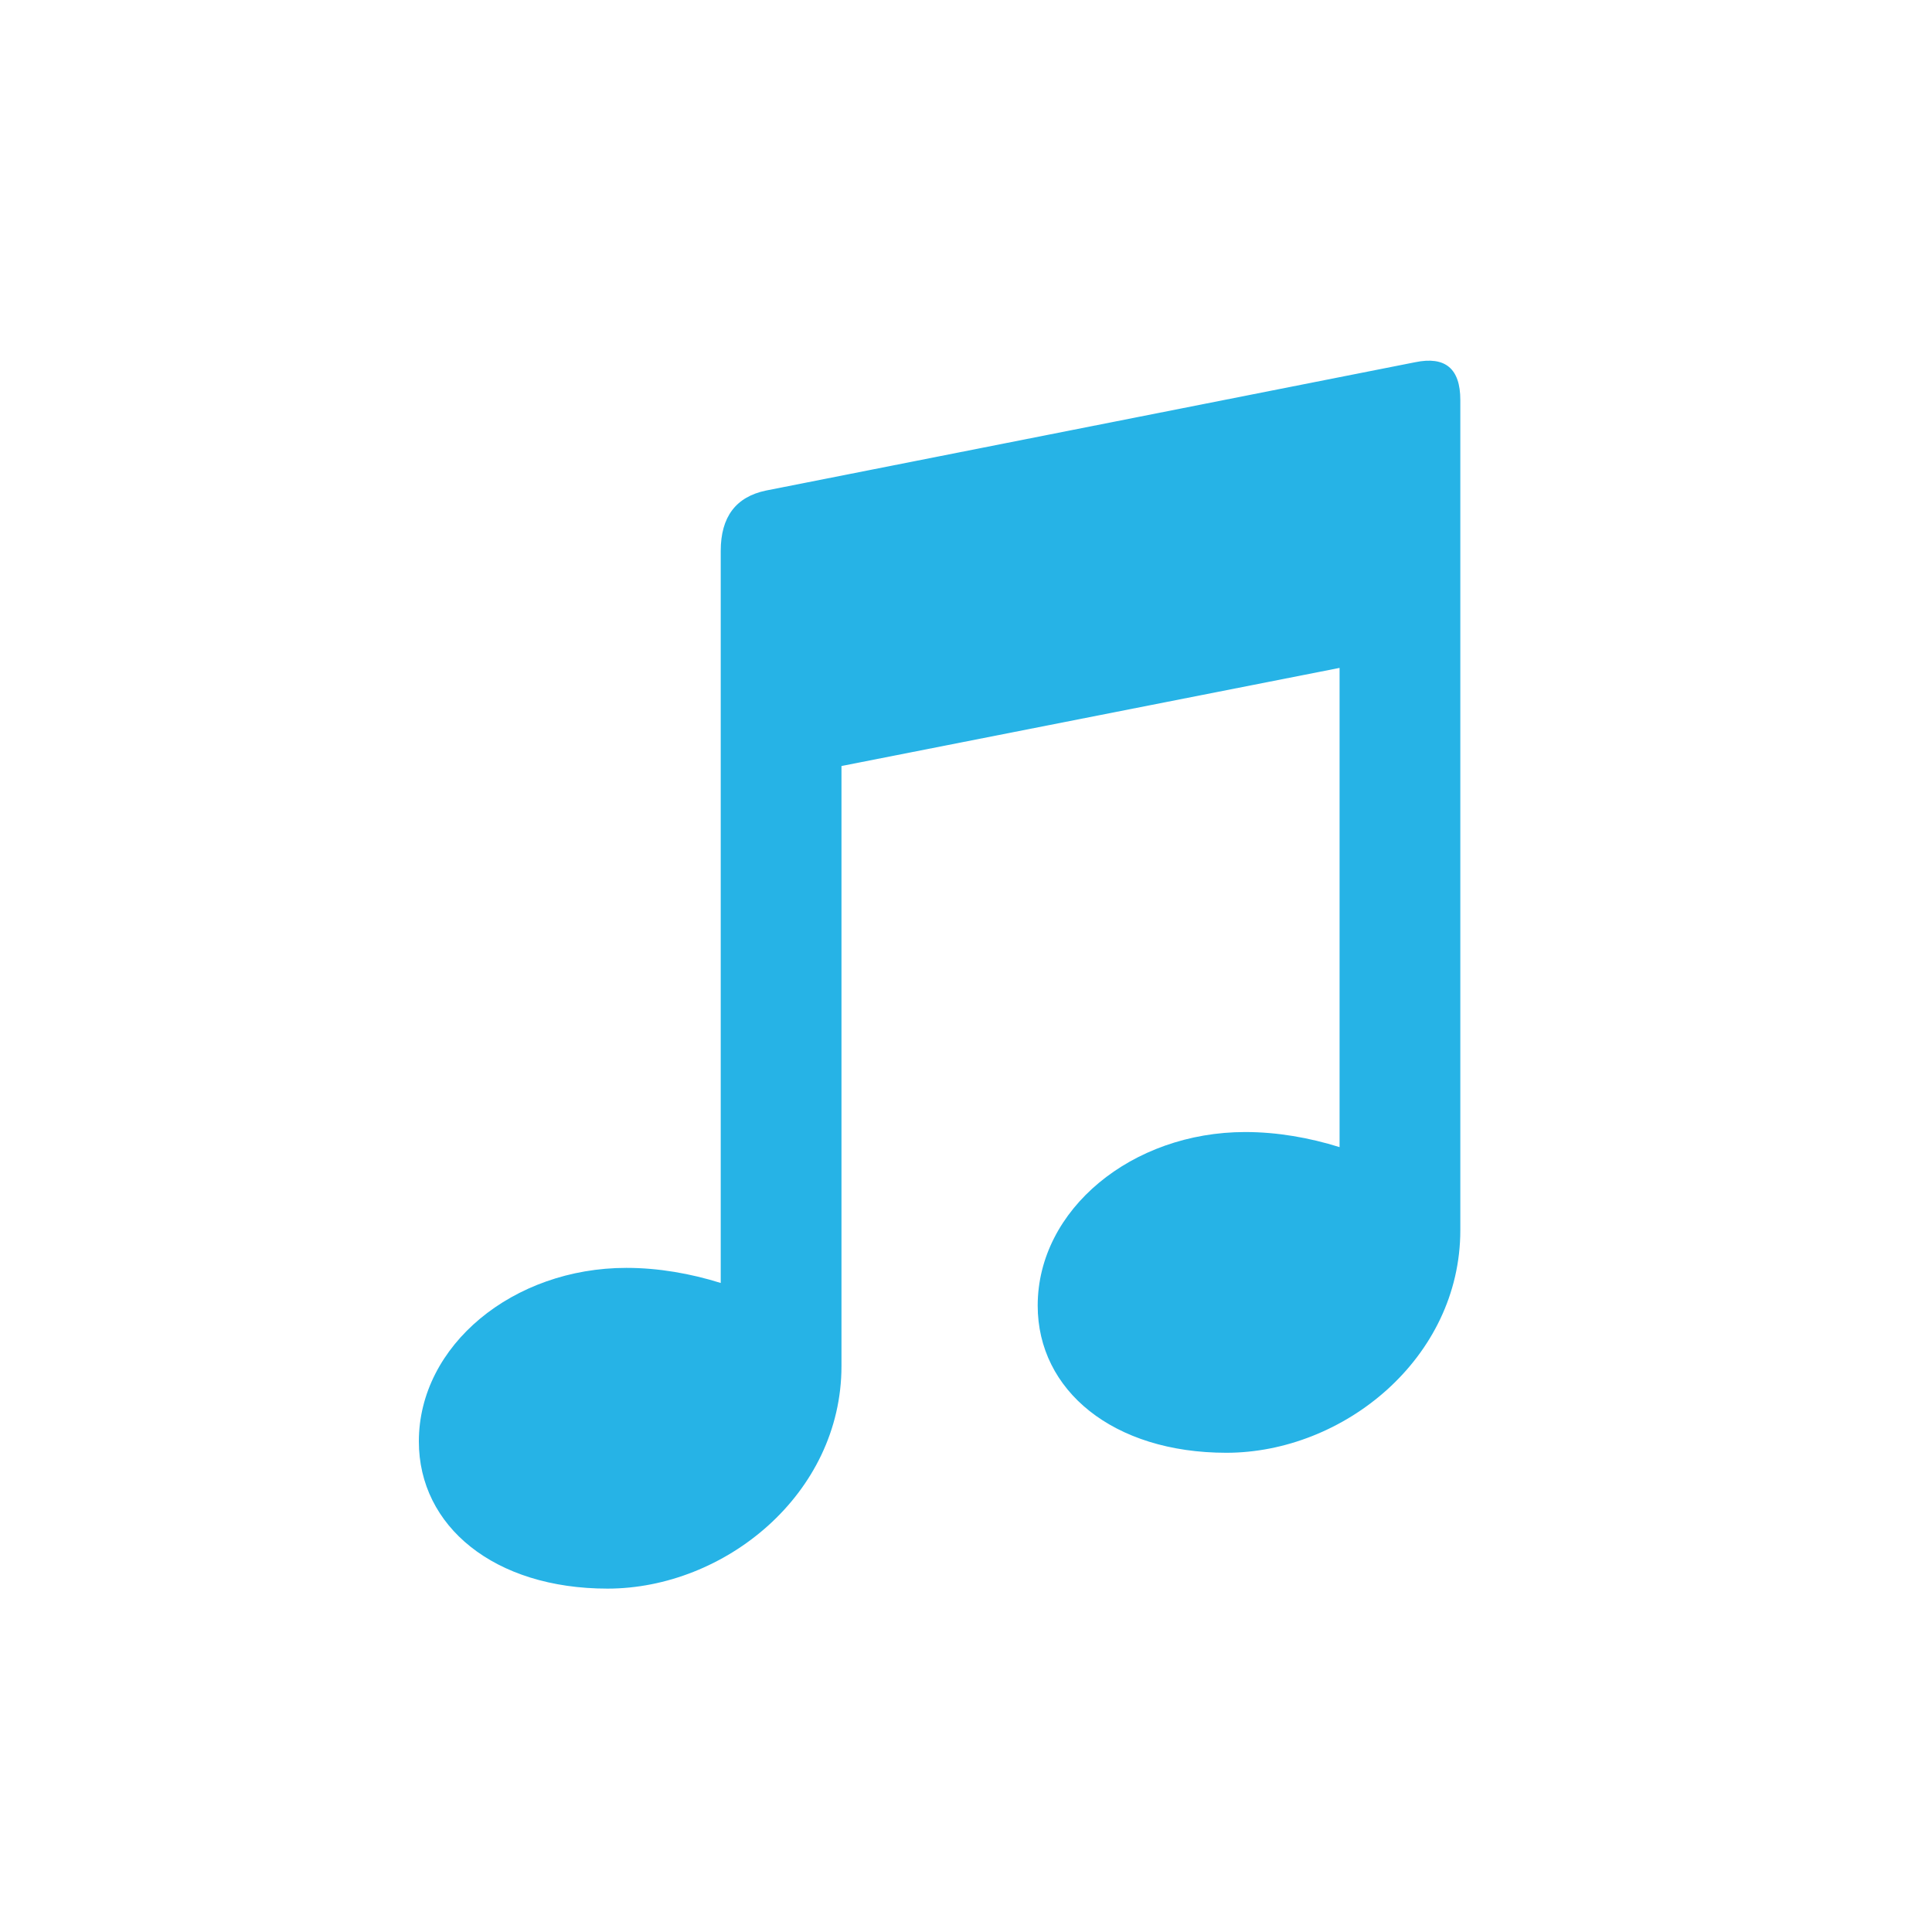
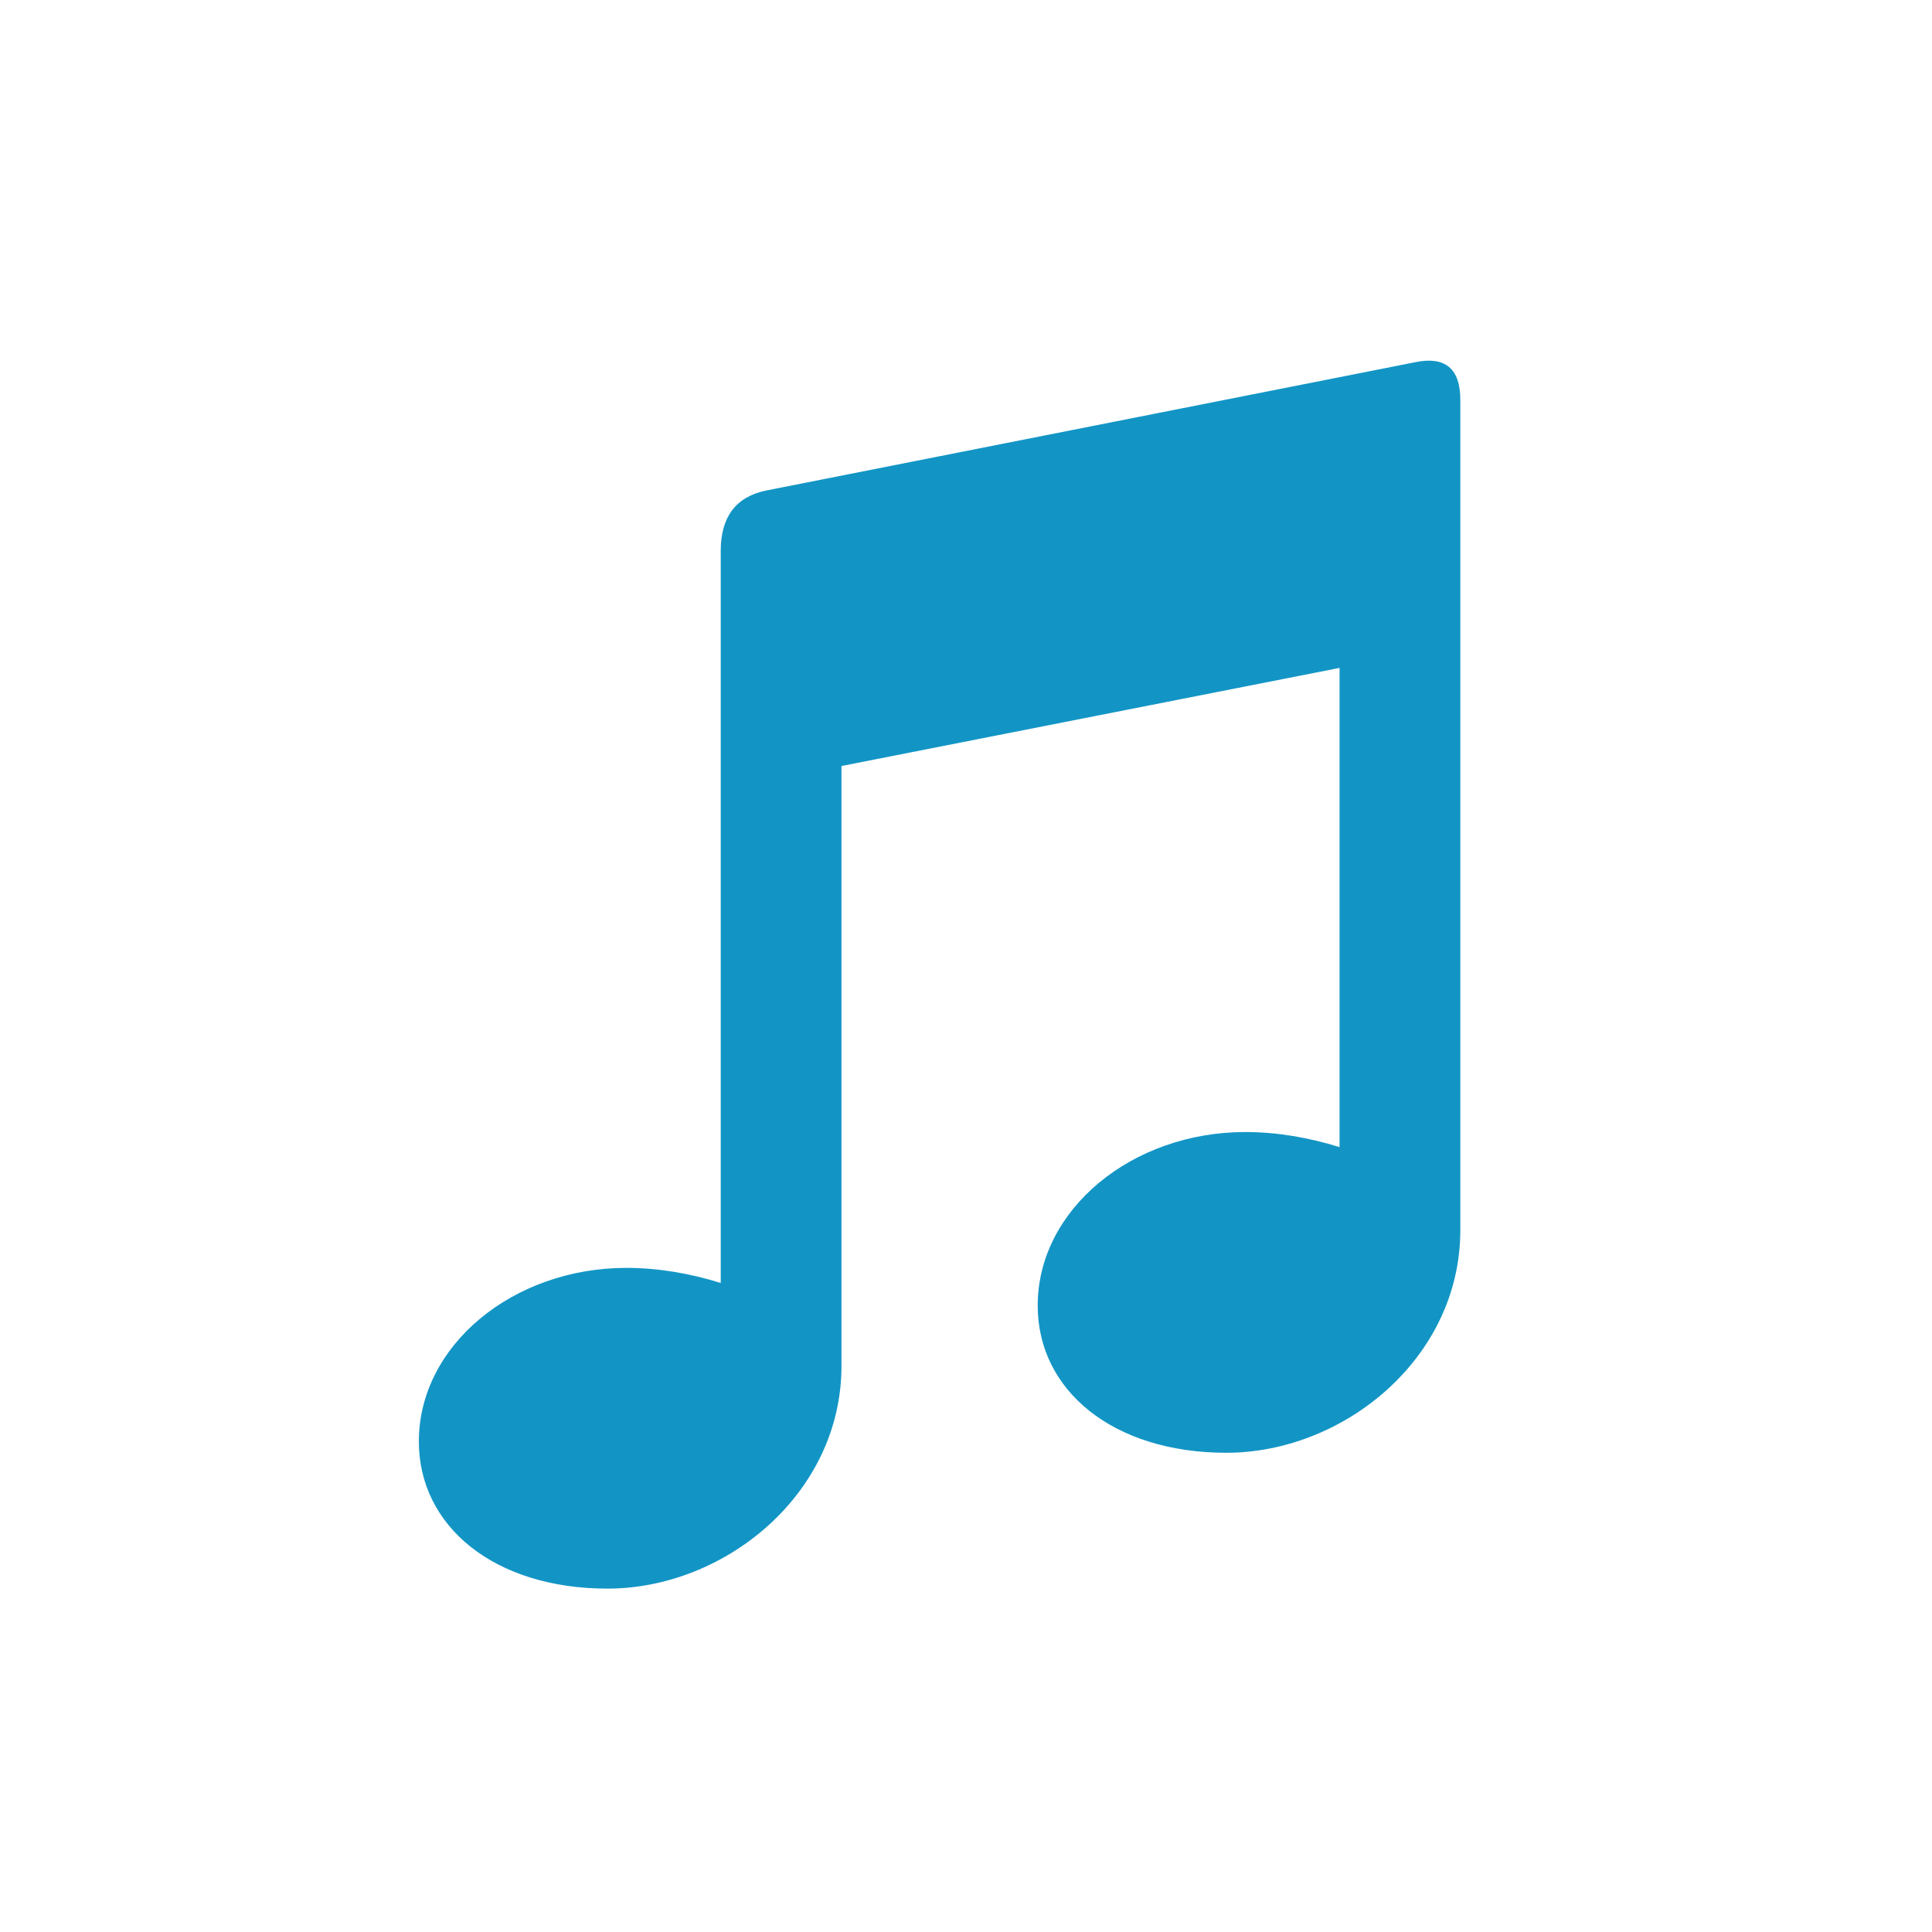
<svg xmlns="http://www.w3.org/2000/svg" width="1024" height="1024" viewBox="0 0 1024 1024">
-   <path d="M 406 260 L 750 192 Q 774 187 774 212 V 652 C 774 720 712 770 650 770 C 590 770 550 737 550 692 C 550 641 600 600 660 600 C 677 600 694 603 710 608 V 354 L 446 406 V 724 C 446 792 384 842 322 842 C 262 842 222 809 222 764 C 222 713 272 672 332 672 C 349 672 366 675 382 680 V 292 Q 382 265 406 260 Z" fill="#26B3E6" />
+   <path d="M 406 260 L 750 192 Q 774 187 774 212 V 652 C 774 720 712 770 650 770 C 590 770 550 737 550 692 C 550 641 600 600 660 600 C 677 600 694 603 710 608 V 354 L 446 406 V 724 C 446 792 384 842 322 842 C 262 842 222 809 222 764 C 222 713 272 672 332 672 C 349 672 366 675 382 680 V 292 Q 382 265 406 260 Z" fill="#1295C5" />
</svg>
